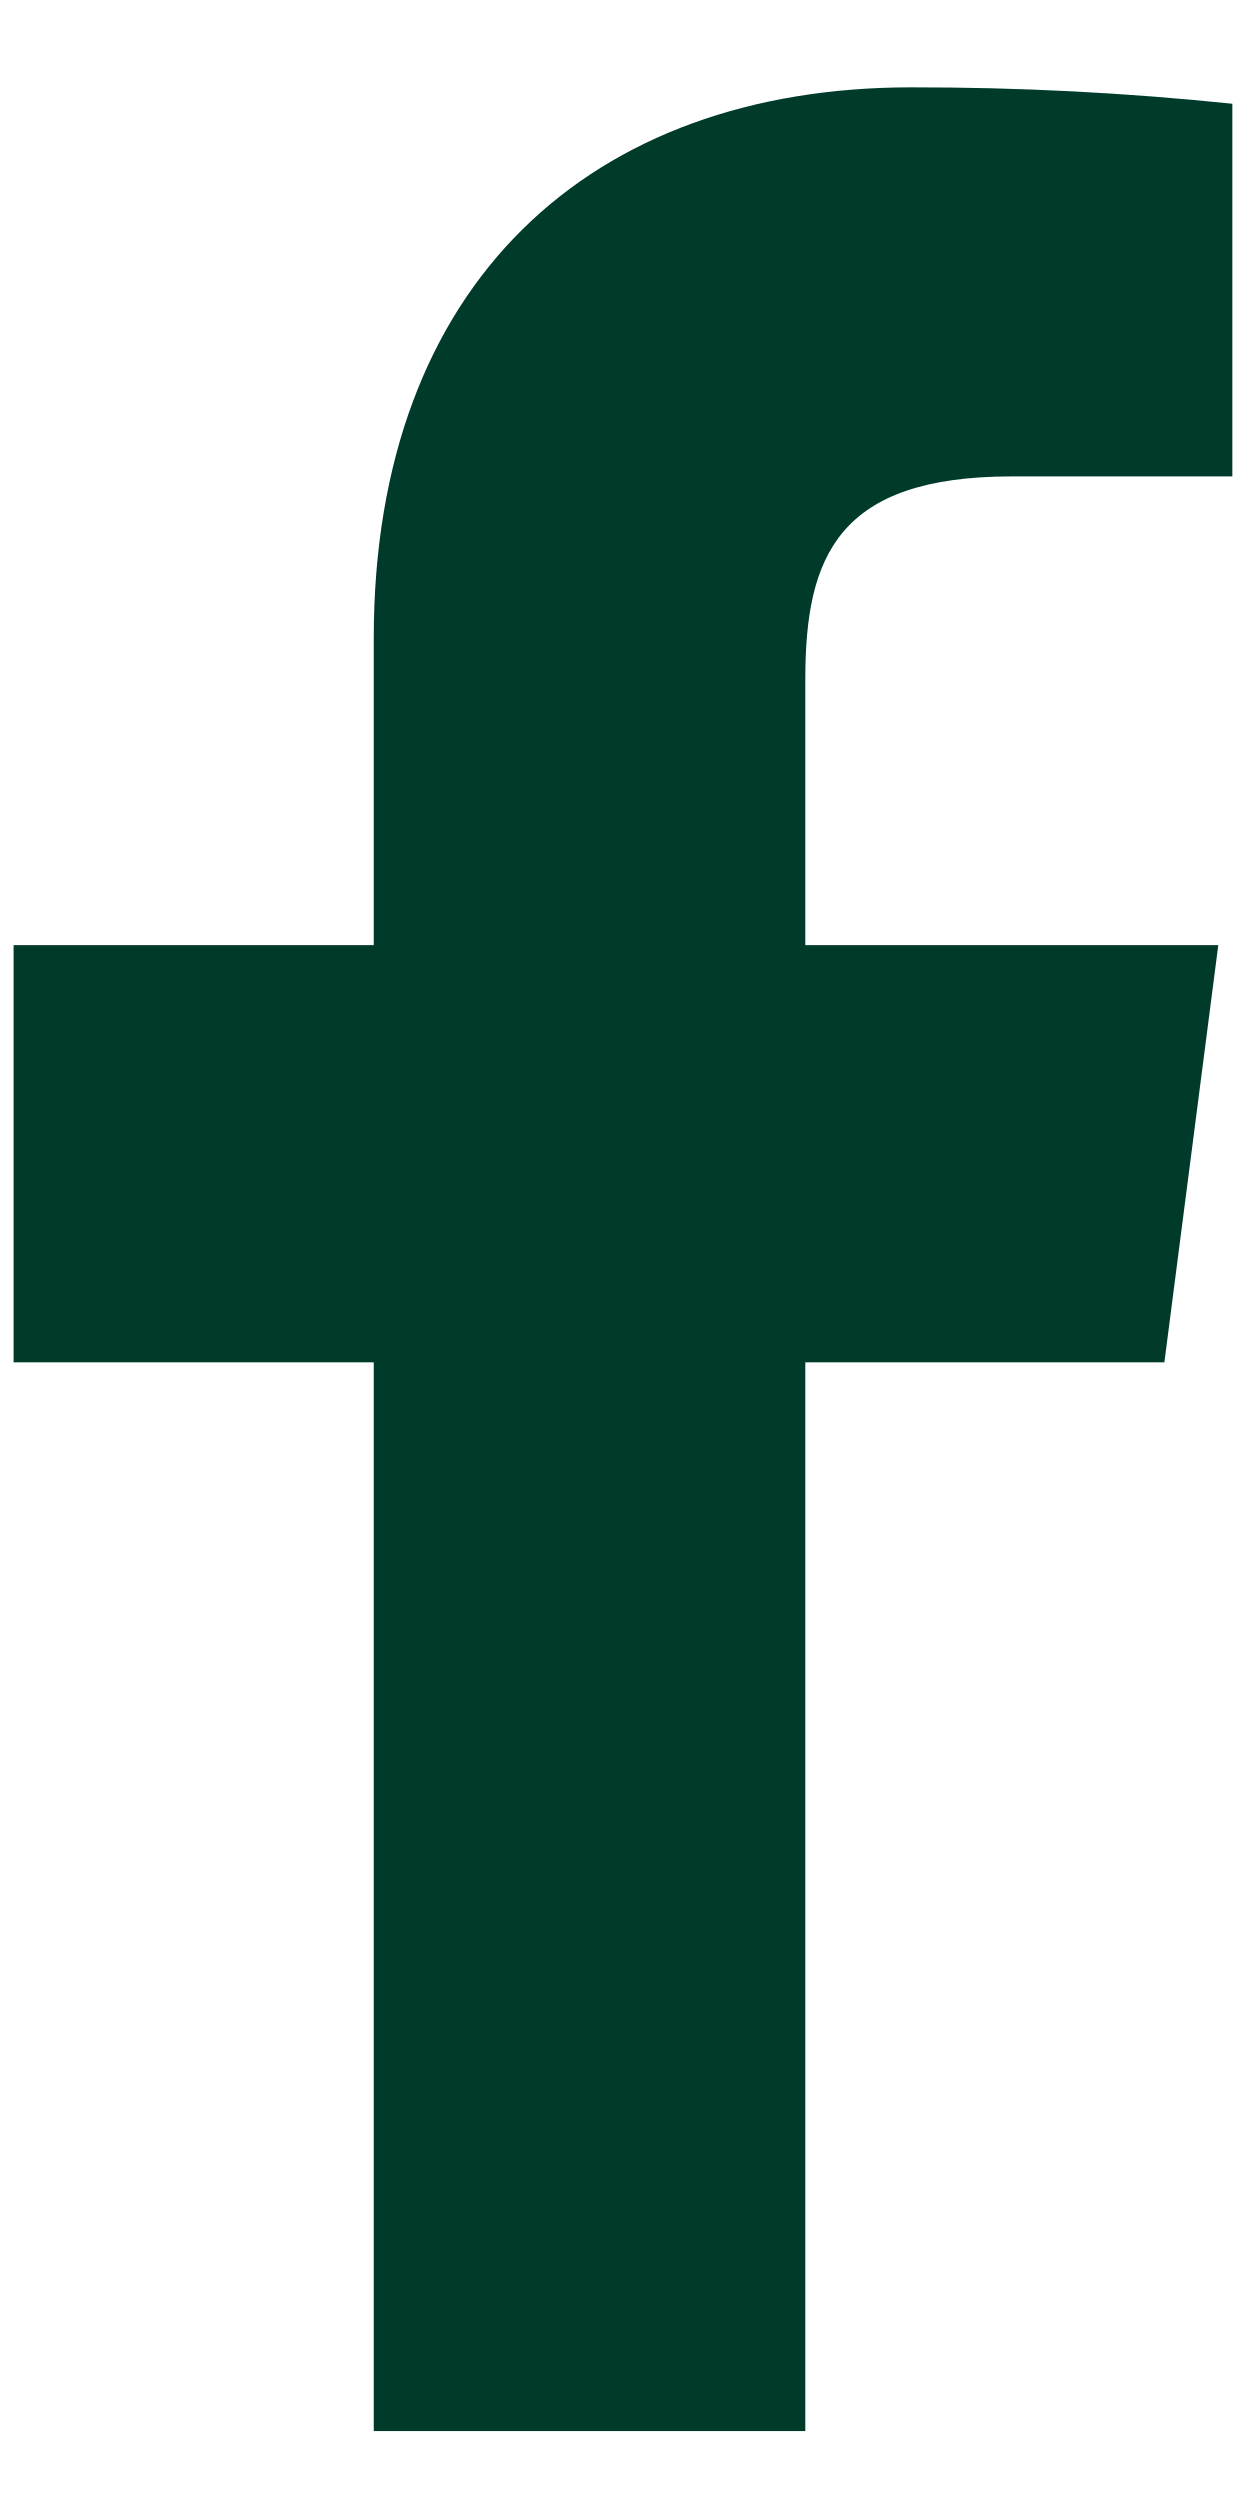
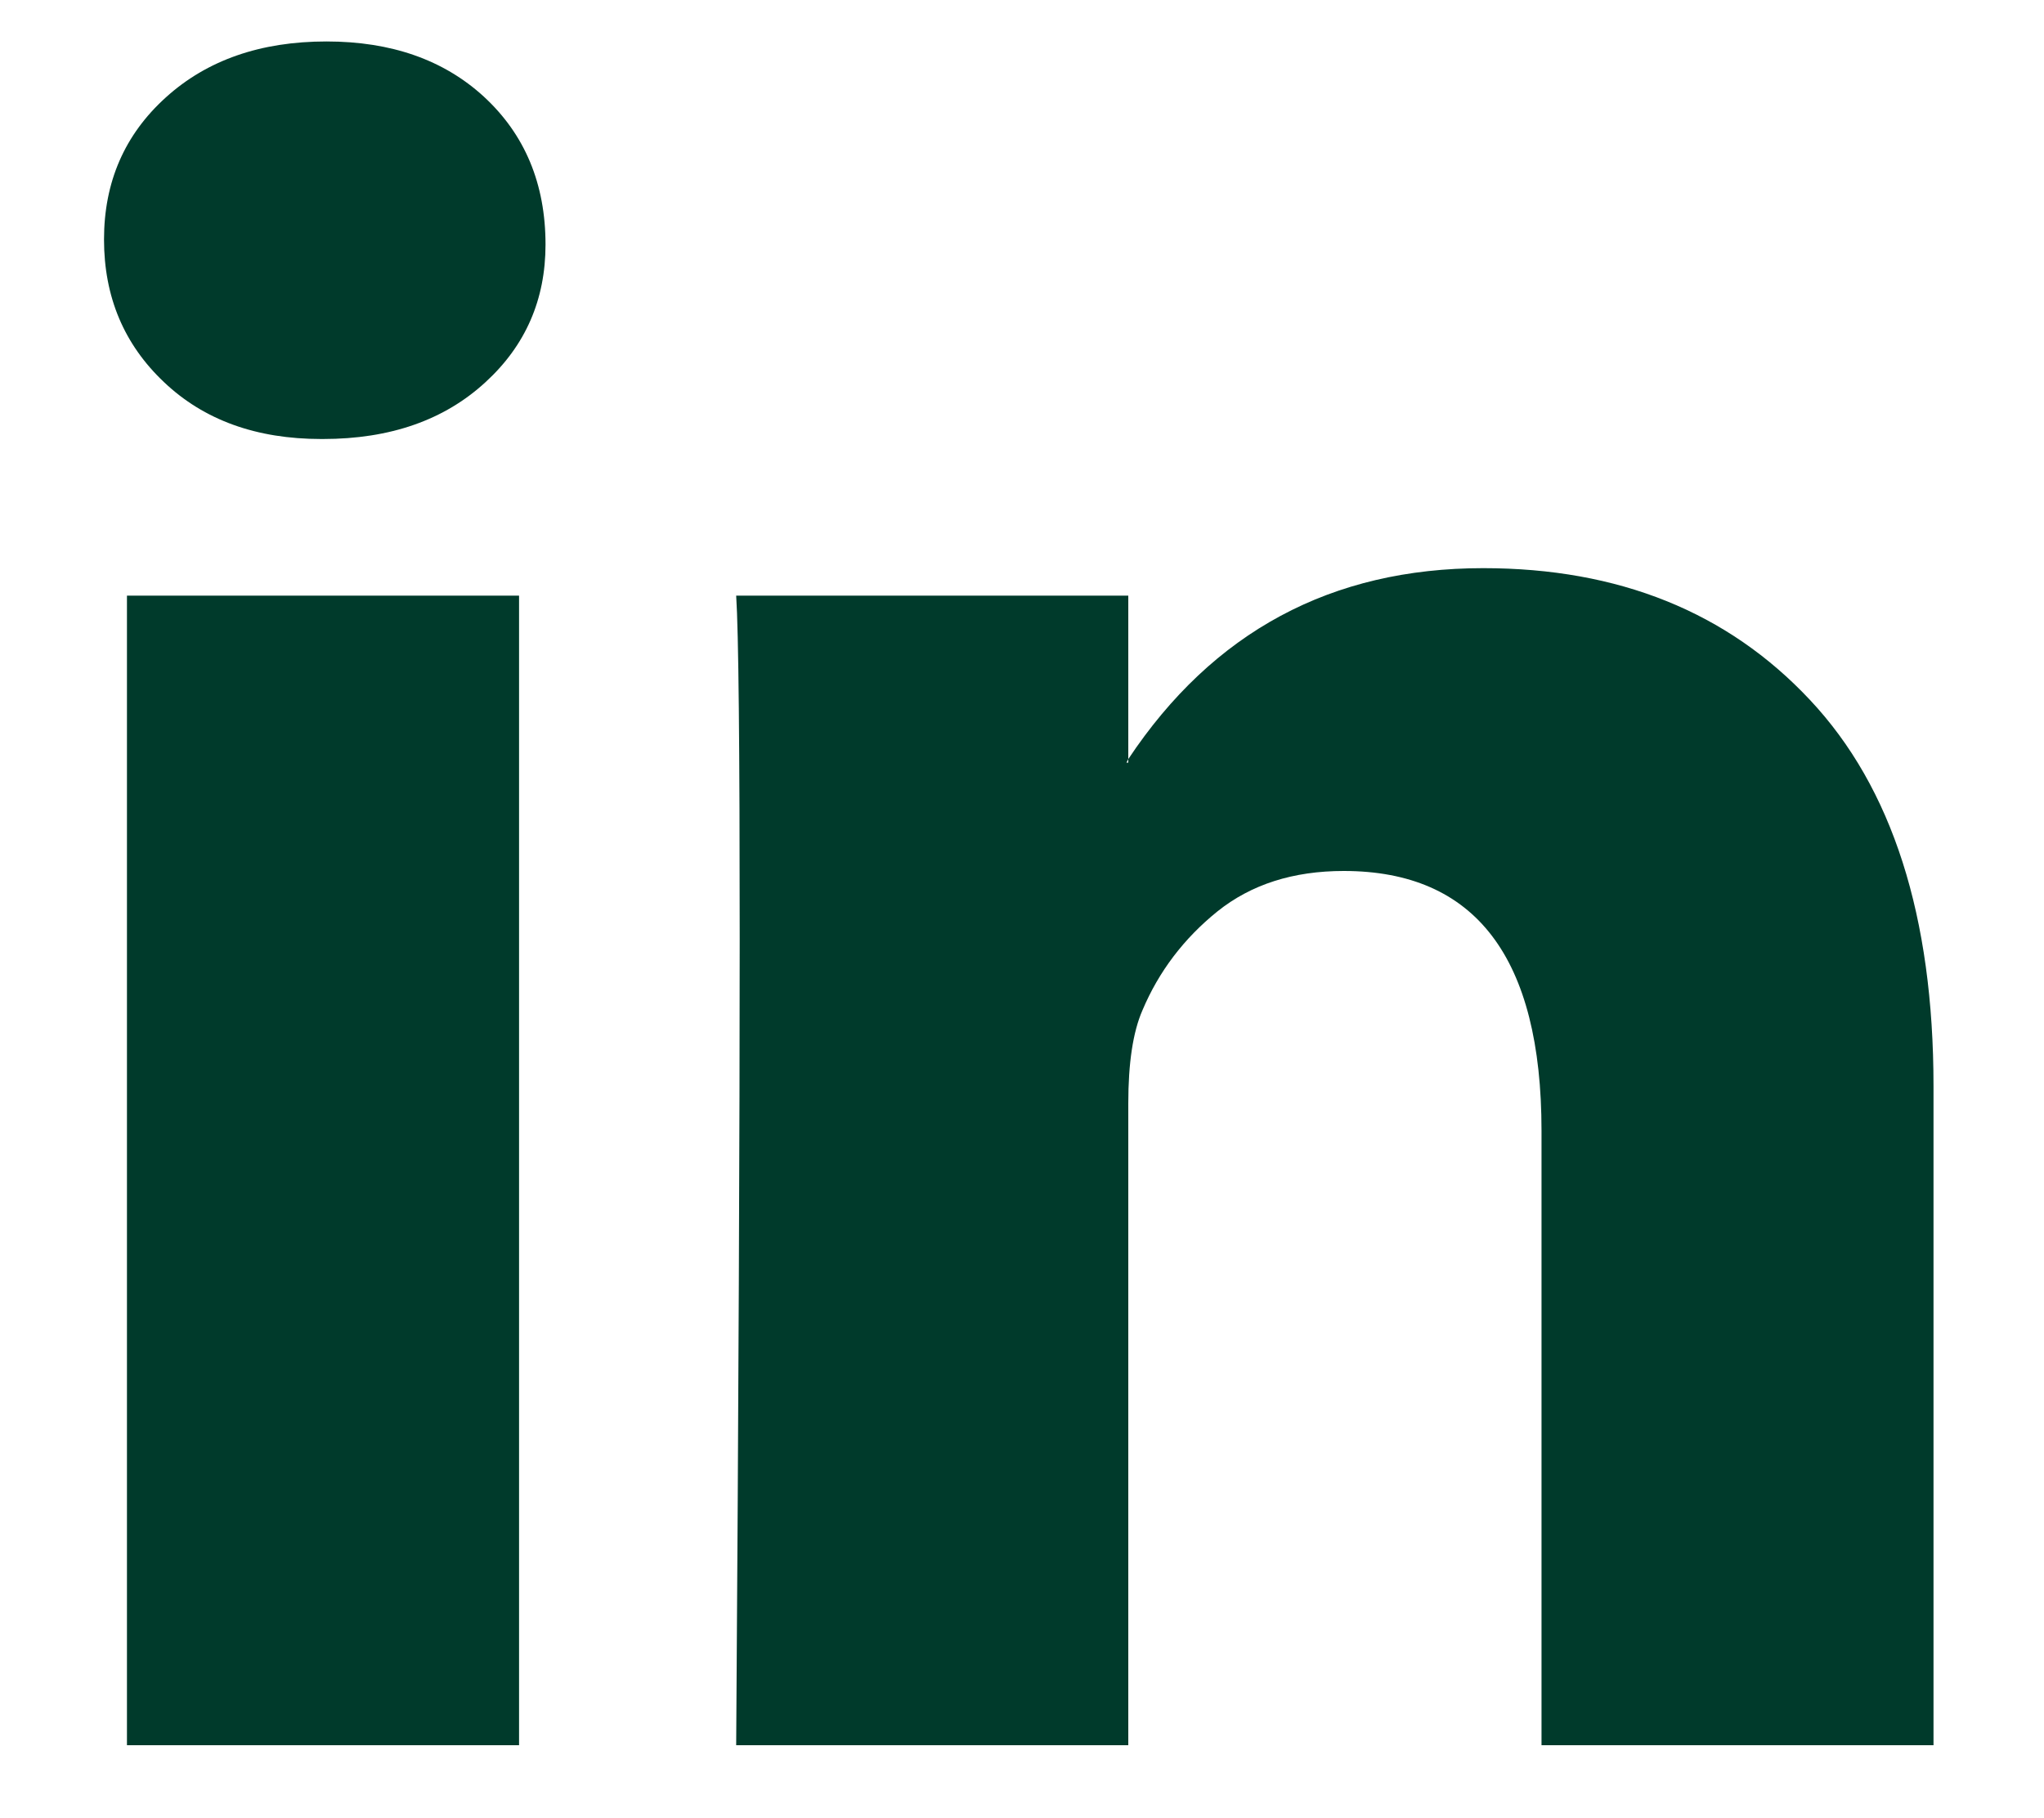
- <svg xmlns="http://www.w3.org/2000/svg" width="8" height="16" viewBox="0 0 8 16" fill="none">
-   <path d="M6.476 3.049H7.887V0.664C7.204 0.593 6.517 0.558 5.83 0.559C3.788 0.559 2.392 1.804 2.392 4.084V6.049H0.087V8.719H2.392V15.559H5.154V8.719H7.452L7.797 6.049H5.154V4.346C5.154 3.559 5.364 3.049 6.476 3.049Z" fill="#003A2B" />
+ <svg xmlns="http://www.w3.org/2000/svg" width="18" height="16" viewBox="0 0 18 16" fill="none">
+   <path d="M0.916 2.108C0.916 1.603 1.097 1.186 1.46 0.858C1.823 0.529 2.295 0.365 2.875 0.365C3.446 0.365 3.907 0.527 4.26 0.85C4.622 1.183 4.804 1.618 4.804 2.153C4.804 2.638 4.628 3.042 4.275 3.365C3.912 3.699 3.435 3.865 2.844 3.865H2.829C2.259 3.865 1.797 3.699 1.445 3.365C1.092 3.032 0.916 2.613 0.916 2.108ZM1.118 15.365V5.244H4.571V15.365H1.118ZM6.483 15.365H9.936V9.714C9.936 9.36 9.977 9.087 10.06 8.896C10.205 8.552 10.426 8.262 10.721 8.024C11.017 7.787 11.387 7.668 11.833 7.668C12.994 7.668 13.575 8.431 13.575 9.956V15.365H17.027V9.562C17.027 8.067 16.664 6.933 15.938 6.161C15.213 5.388 14.254 5.002 13.062 5.002C11.724 5.002 10.682 5.562 9.936 6.683V6.714H9.92L9.936 6.683V5.244H6.483C6.504 5.567 6.514 6.572 6.514 8.259C6.514 9.946 6.504 12.315 6.483 15.365Z" fill="#003A2B" />
</svg>
